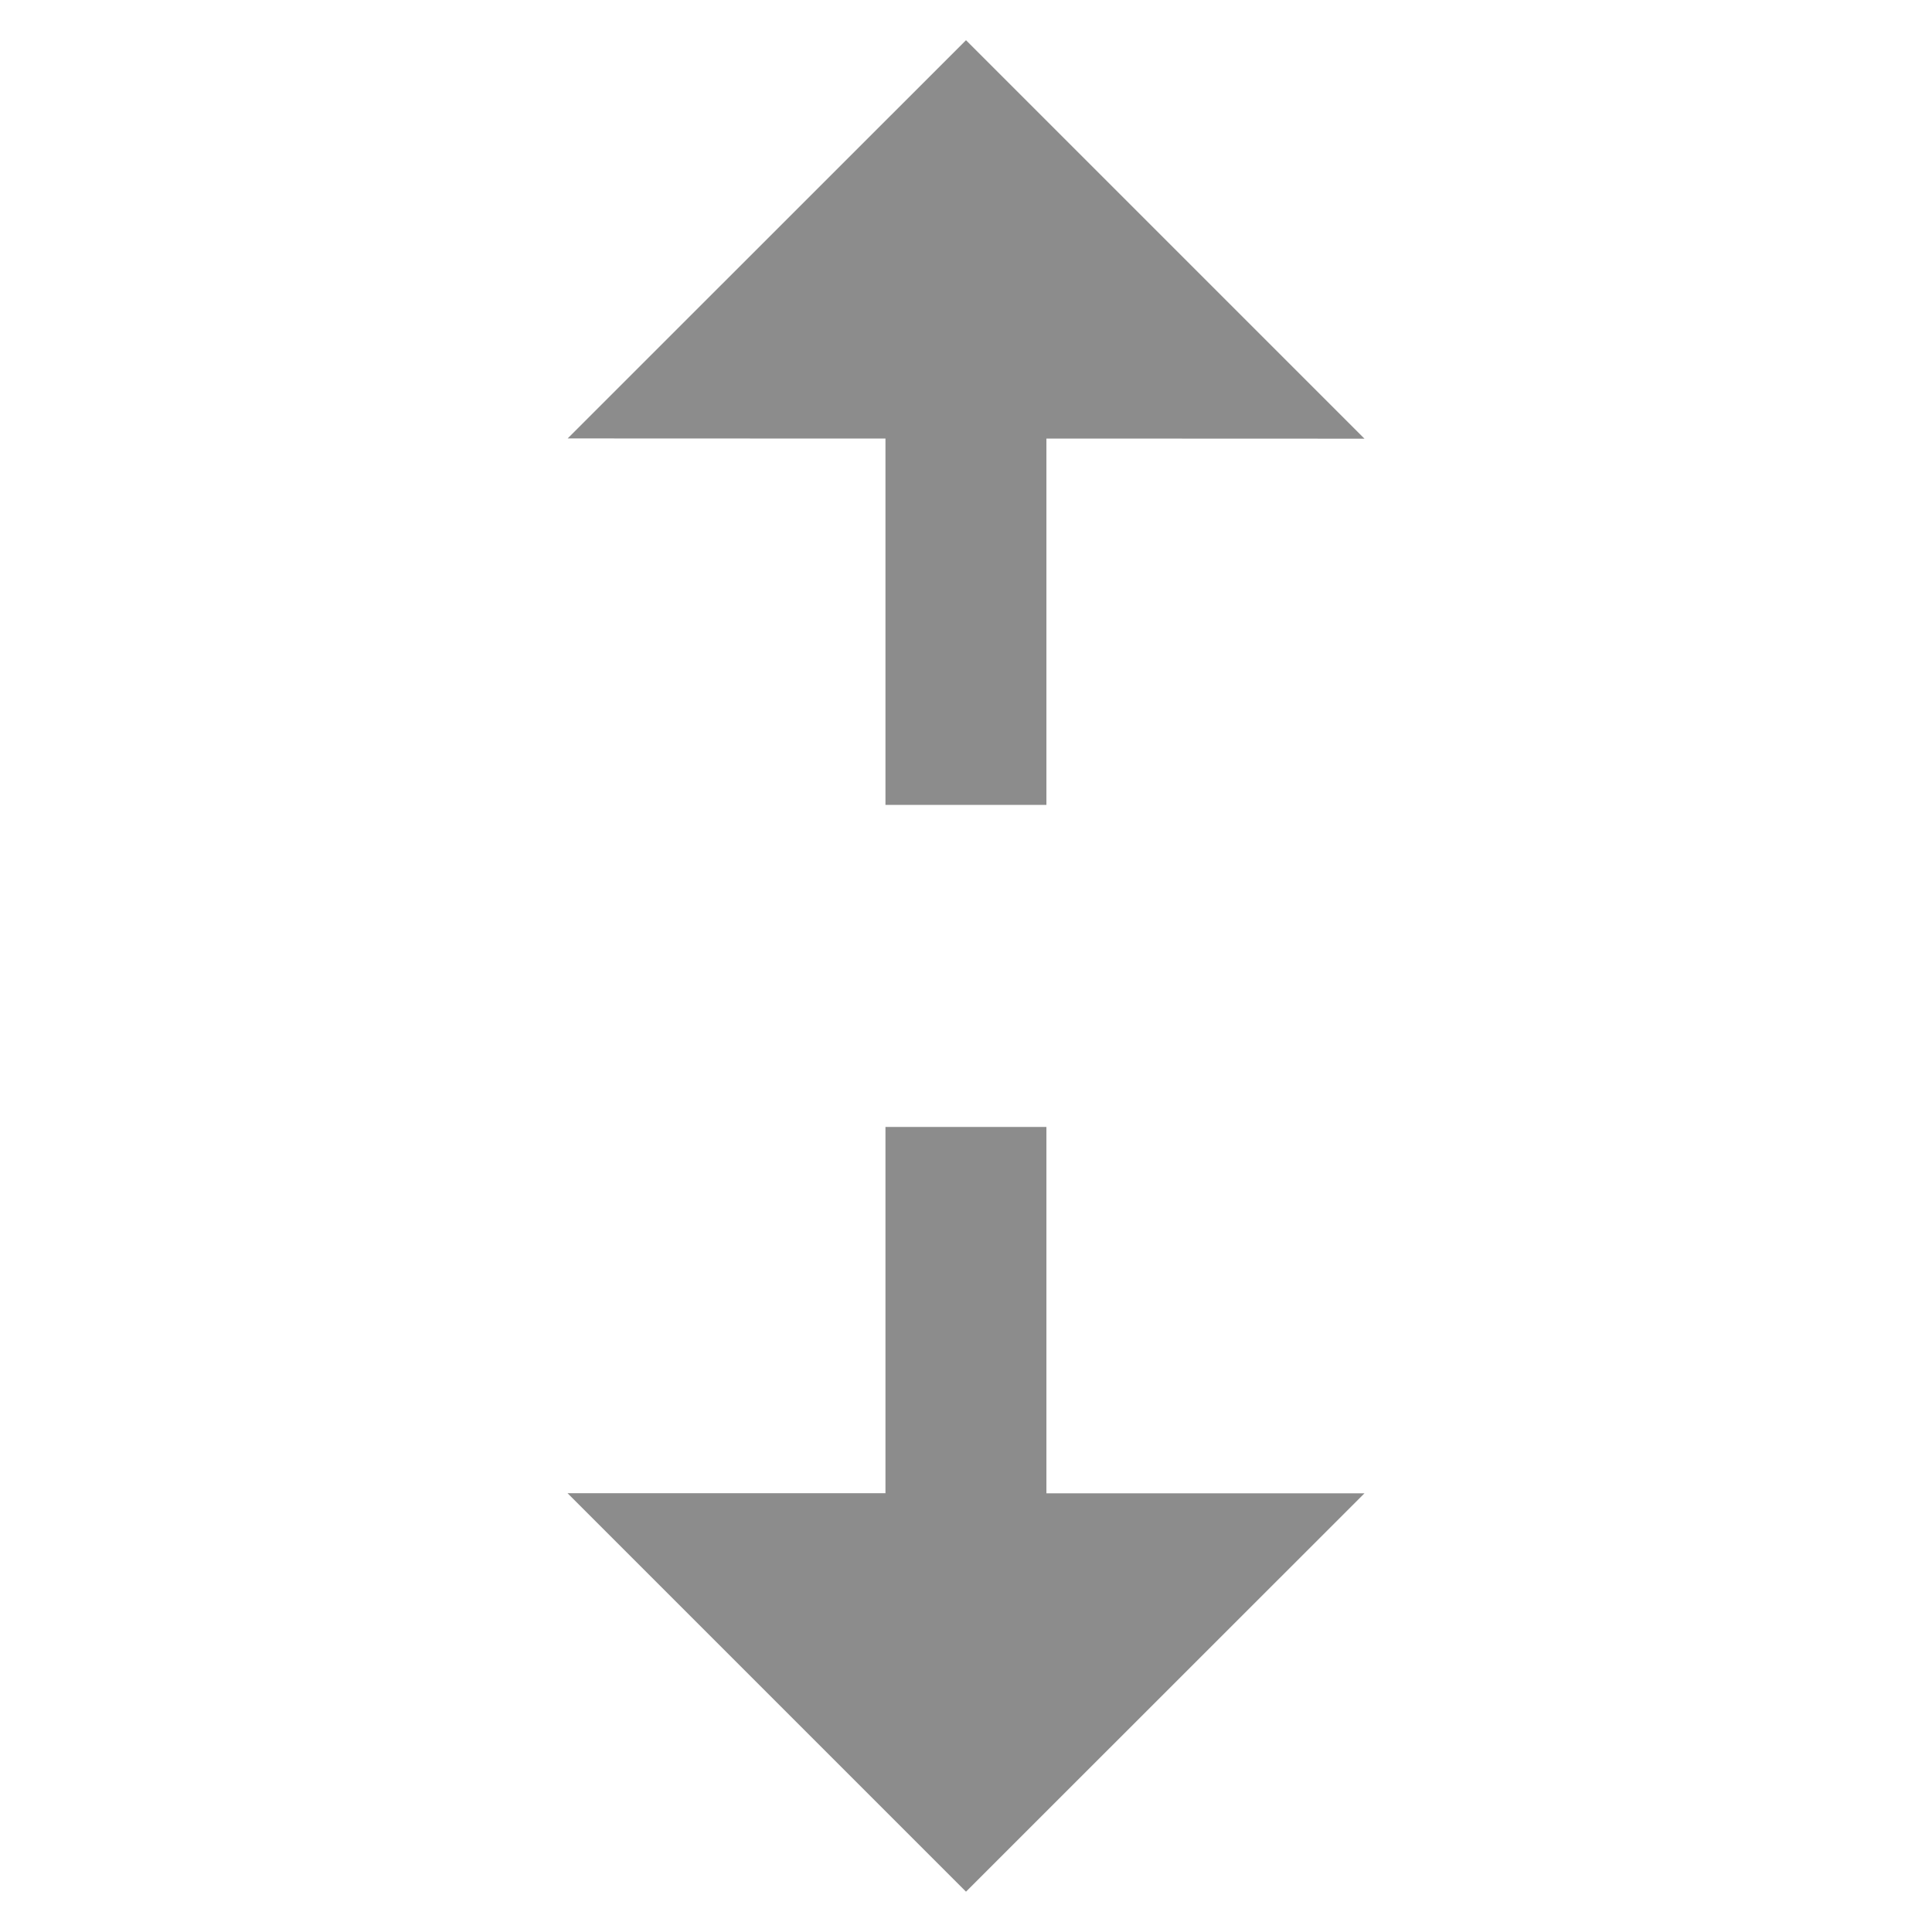
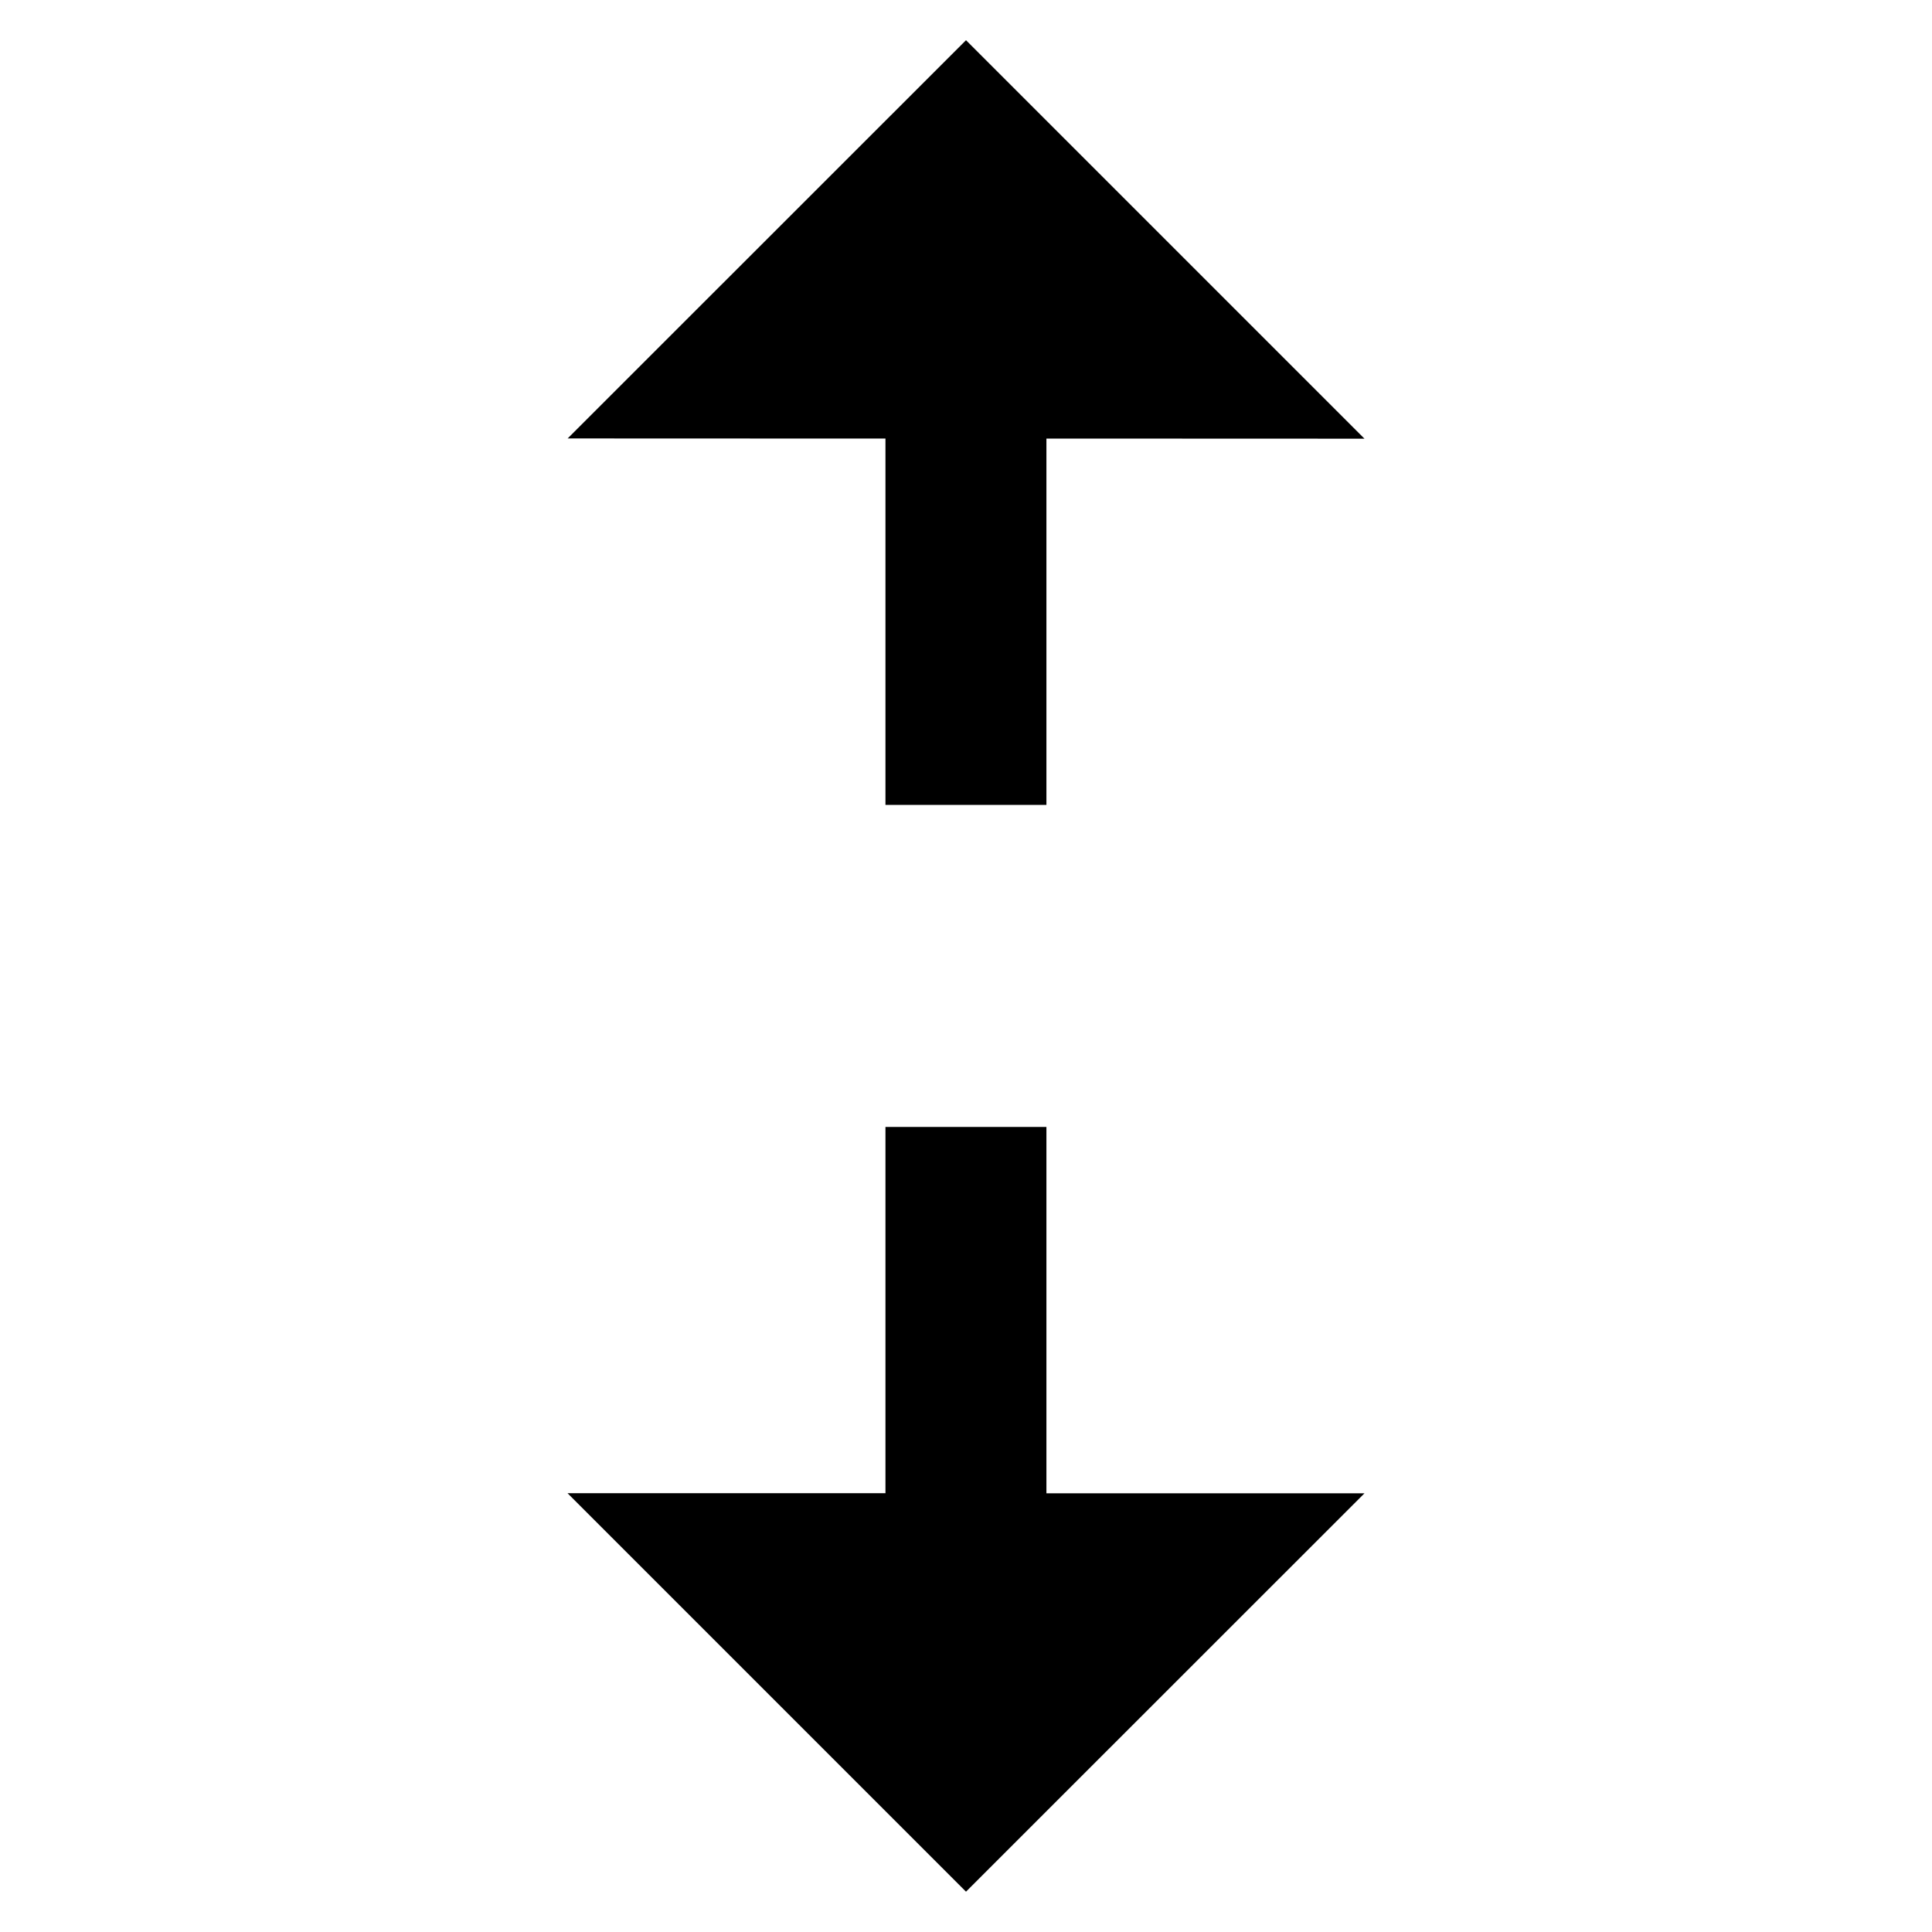
<svg xmlns="http://www.w3.org/2000/svg" width="16" height="16" viewBox="0 0 16 16" fill="none">
  <g id="line/fill=off, direction=Vertical, unflod/flod=on">
-     <path id="Vector" d="M8 0.333L11.3 3.633L8.666 3.632V6.666H7.333V3.632L4.701 3.631L8 0.333ZM7.333 9.333V12.366H4.7L8 15.666L11.3 12.367L8.666 12.367V9.333H7.333Z" fill="black" fill-opacity="0.45" />
+     <path id="Vector" d="M8 0.333L11.3 3.633L8.666 3.632V6.666H7.333V3.632L4.701 3.631L8 0.333ZM7.333 9.333V12.366H4.7L8 15.666L11.3 12.367L8.666 12.367V9.333H7.333Z" fill="black" />
  </g>
</svg>
